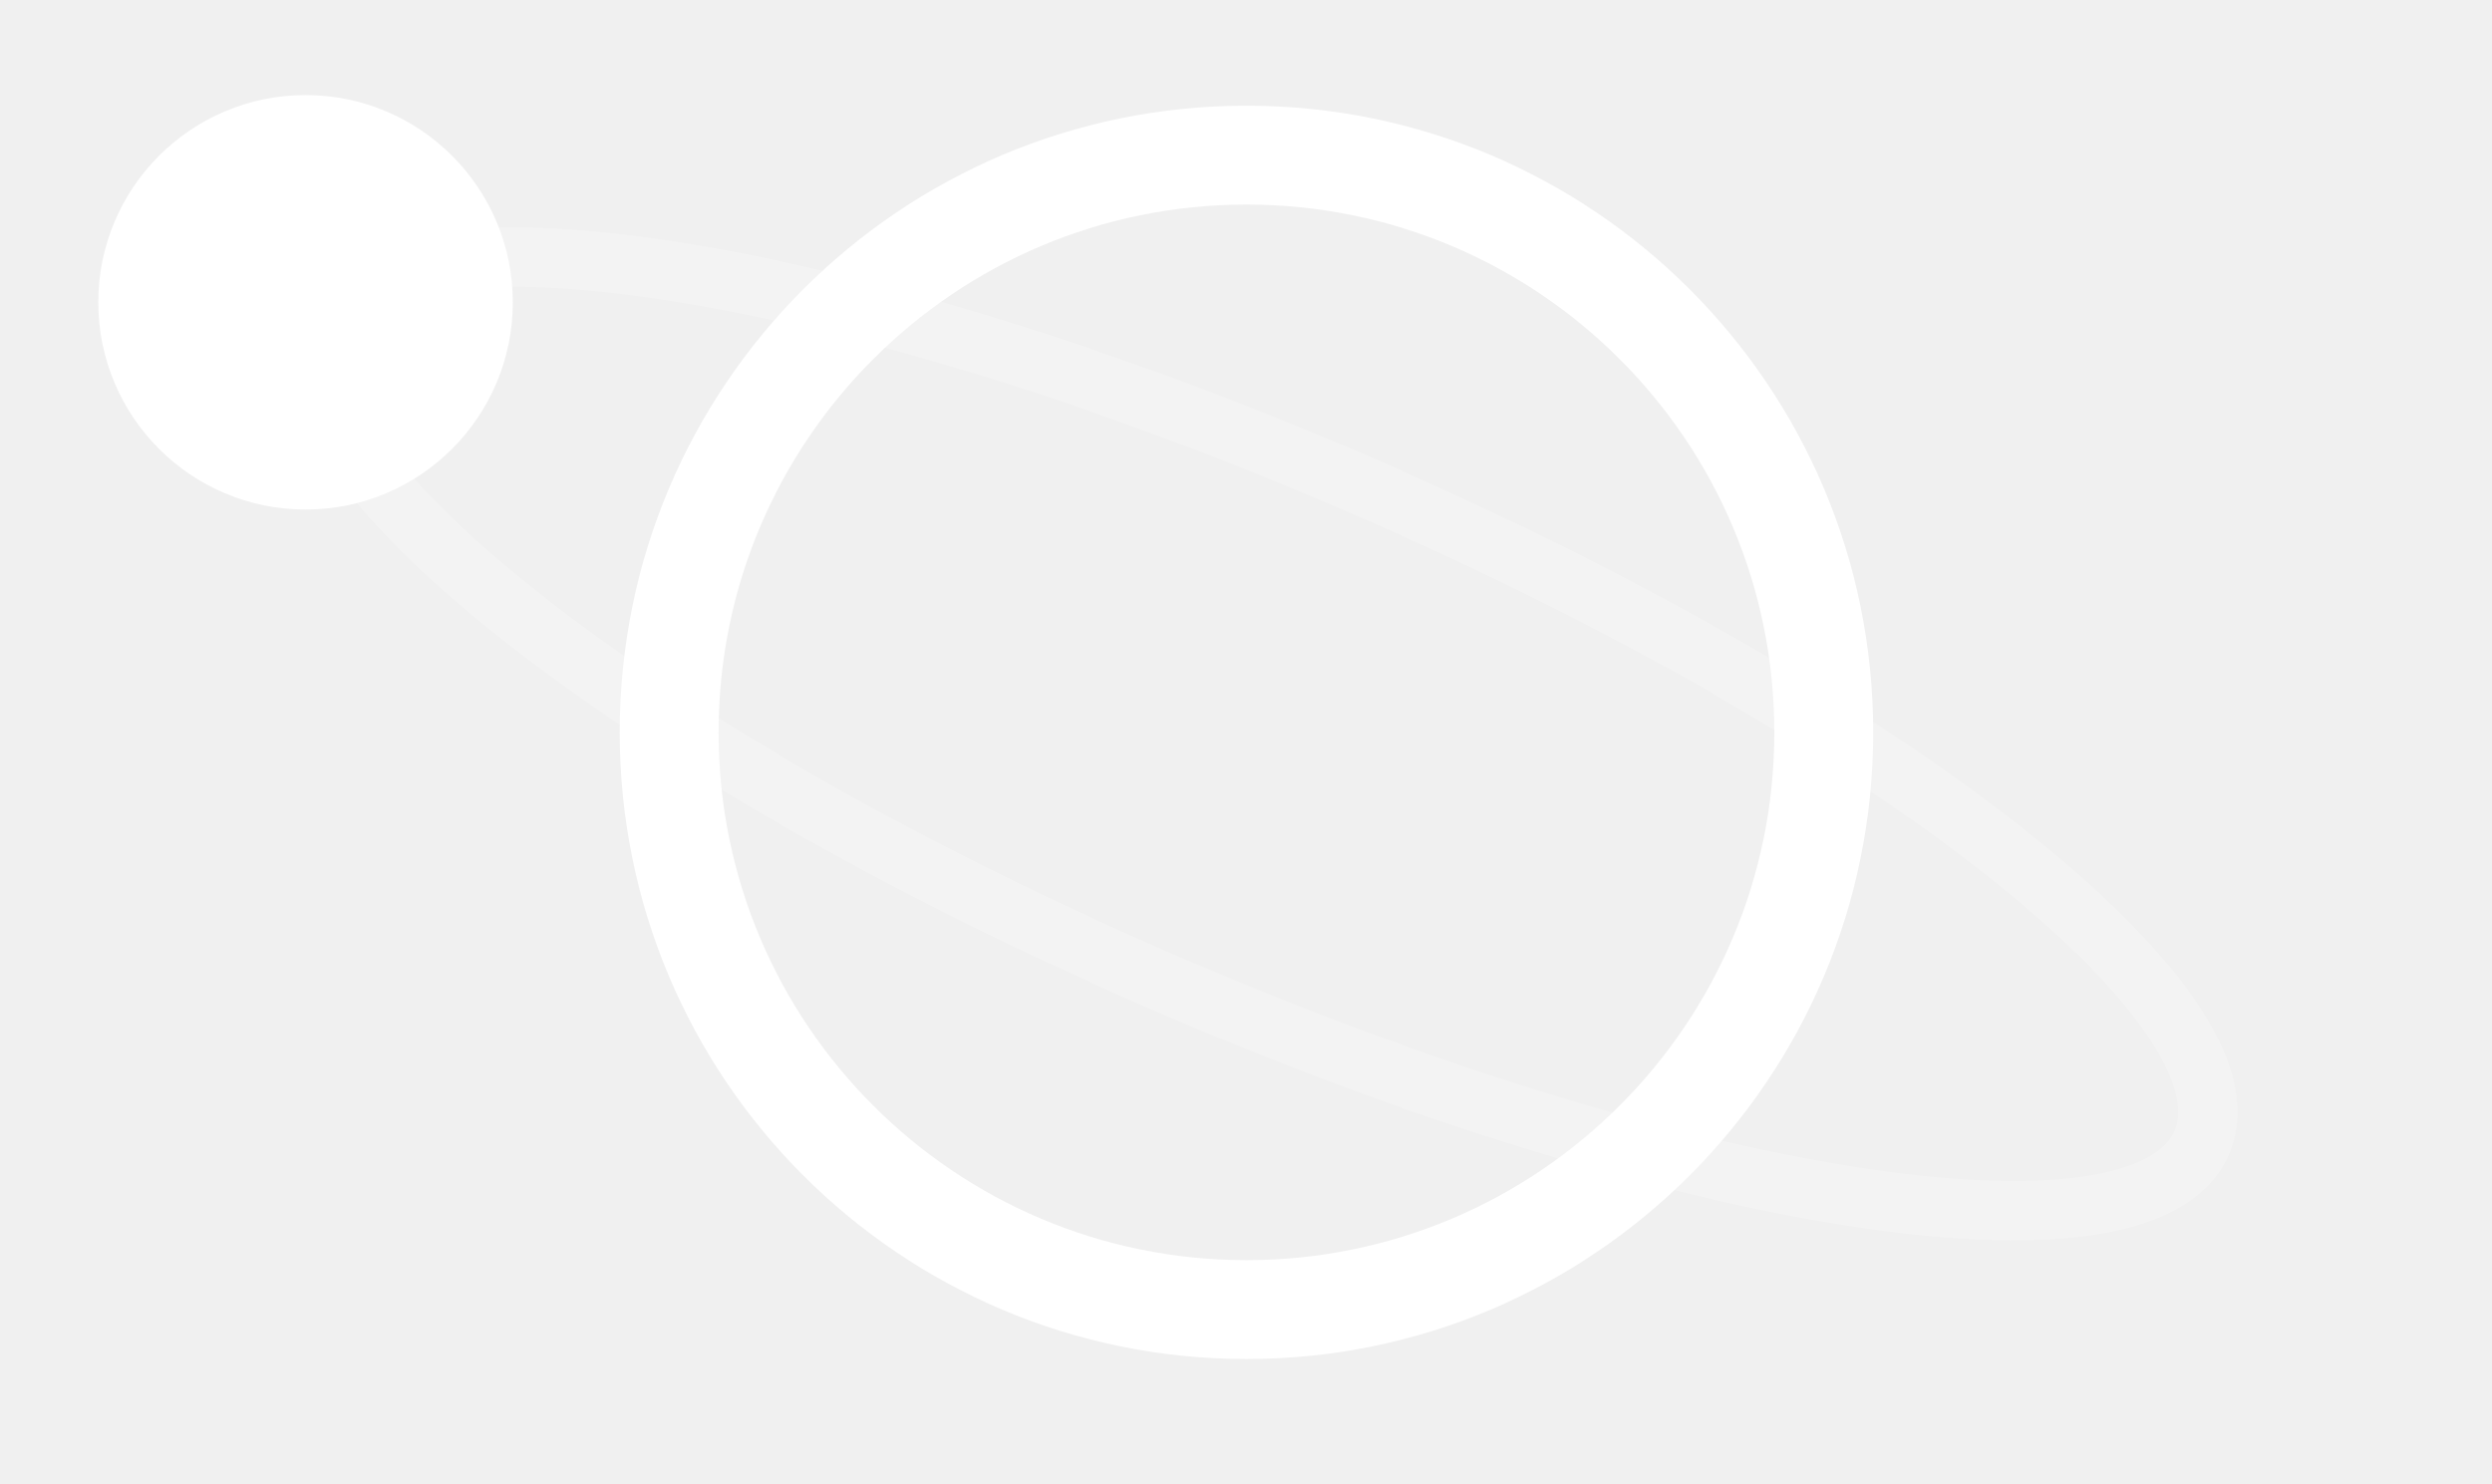
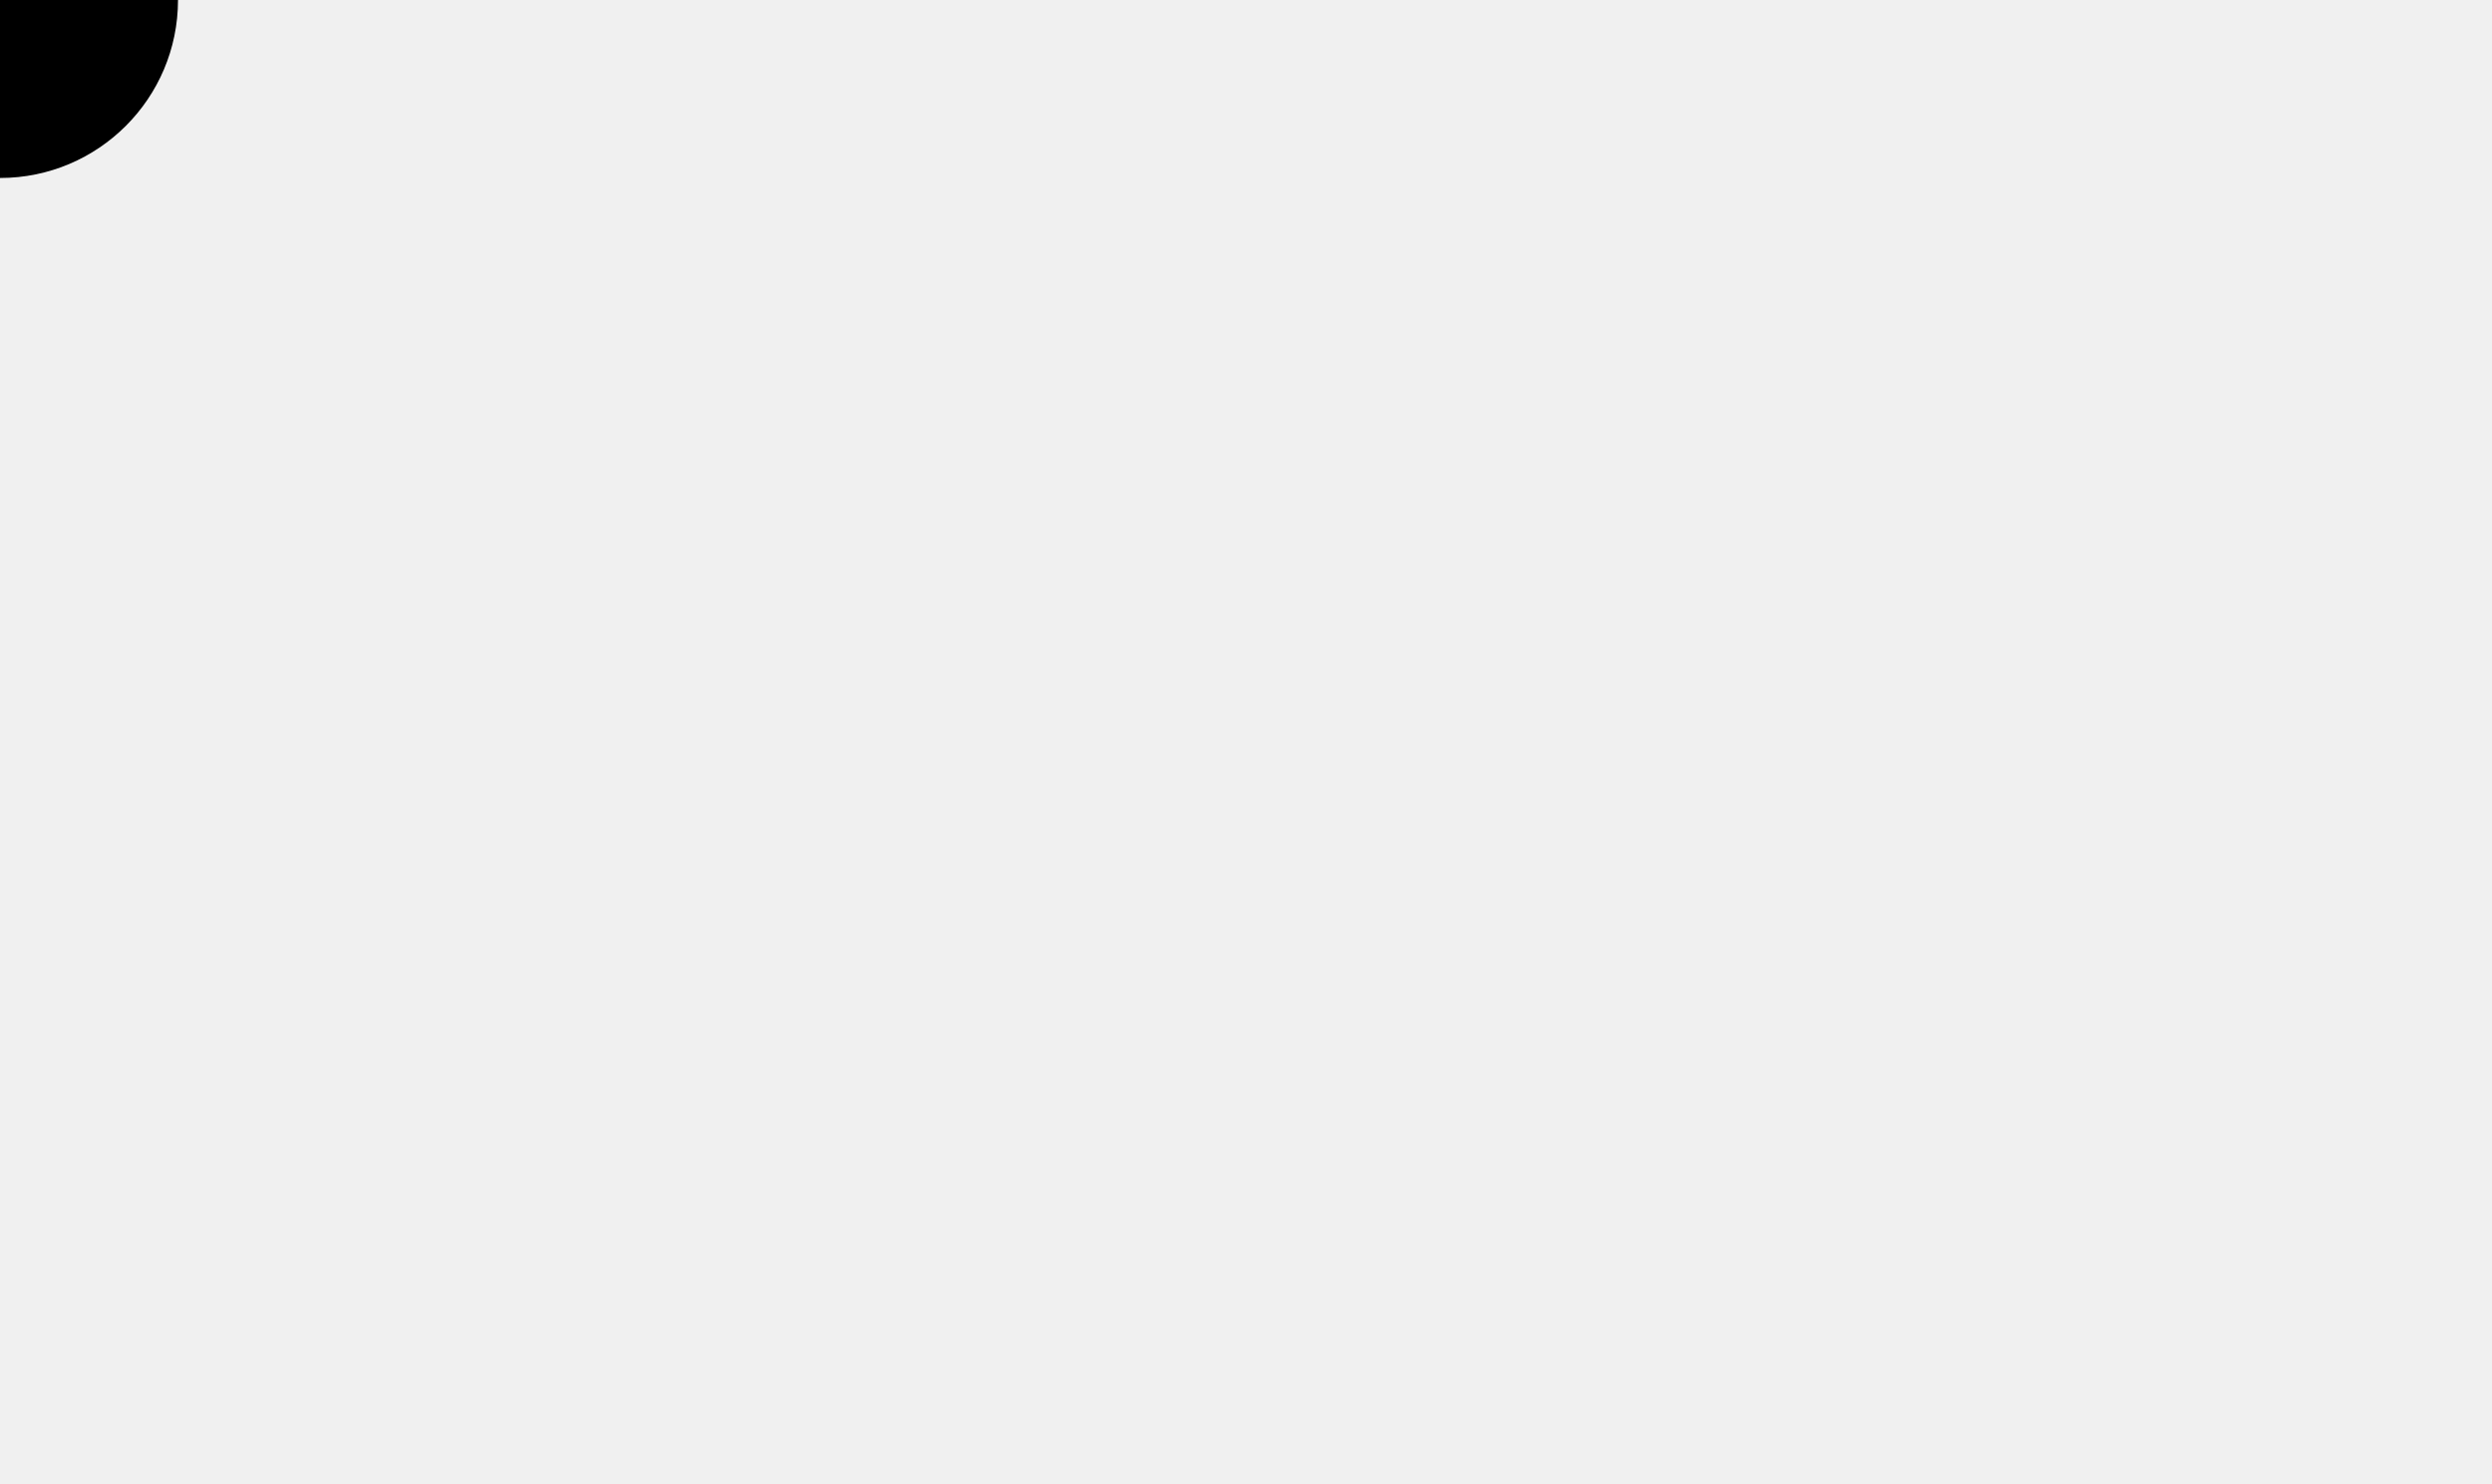
- <svg xmlns="http://www.w3.org/2000/svg" version="1.1" id="Layer_1" x="0px" y="0px" width="126px" height="74.999px" viewBox="0 0 126 74.999" enable-background="new 0 0 126 74.999" xml:space="preserve">
-   <circle fill="none" stroke="#FFFFFF" stroke-width="5" stroke-miterlimit="10" cx="63.023" cy="37.035" r="29.19" />
-   <ellipse transform="matrix(0.9168 0.3992 -0.3992 0.9168 20.1263 -22.3979)" opacity="0.2" fill="none" stroke="#FFFFFF" stroke-width="3" stroke-miterlimit="10" cx="63.831" cy="37.116" rx="51.803" ry="13.518" />
-   <circle fill="#FFFFFF" cx="15.449" cy="15.288" r="10.479" />
-   <path fill="none" d="M16.026,15.332c0,0-5.693,14.667,38.474,33.667s55.271,12.999,57.136,10.833S115.5,42.833,72.5,24.666  S19.052,12.665,16.026,15.332z" />
+ <svg xmlns="http://www.w3.org/2000/svg" xmlns:xlink="http://www.w3.org/1999/xlink" class="svg-brand" version="1.1" id="Layer_1" x="0px" y="0px" width="126px" height="75px" viewBox="0 0 126 74.999" enable-background="new 0 0 126 74.999" xml:space="preserve">
+   <circle class="svg-earth" fill="none" stroke="" stroke-width="5" stroke-miterlimit="10" cx="63.023" cy="37.035" r="29.19" />
+   <ellipse class="svg-moon-orbit" transform="matrix(0.9168 0.3992 -0.3992 0.9168 20.1263 -22.3979)" opacity="0.2" fill="none" stroke="" stroke-width="3" stroke-miterlimit="10" cx="63.831" cy="37.116" rx="51.803" ry="13.518" />
+   <path id="theMotionPath" fill="none" d="M16.026,15.332c0,0-5.693,14.667,38.474,33.667s55.271,12.999,57.136,10.833S115.5,42.833,72.5,24.666S19.052,12.665,16.026,15.332z" />
+   <circle class="svg-moon" fill="" cx="" cy="" r="9">
+     <animateMotion dur="30s" repeatCount="indefinite">
+       <mpath xlink:href="#theMotionPath" />
+     </animateMotion>
+   </circle>
</svg>
